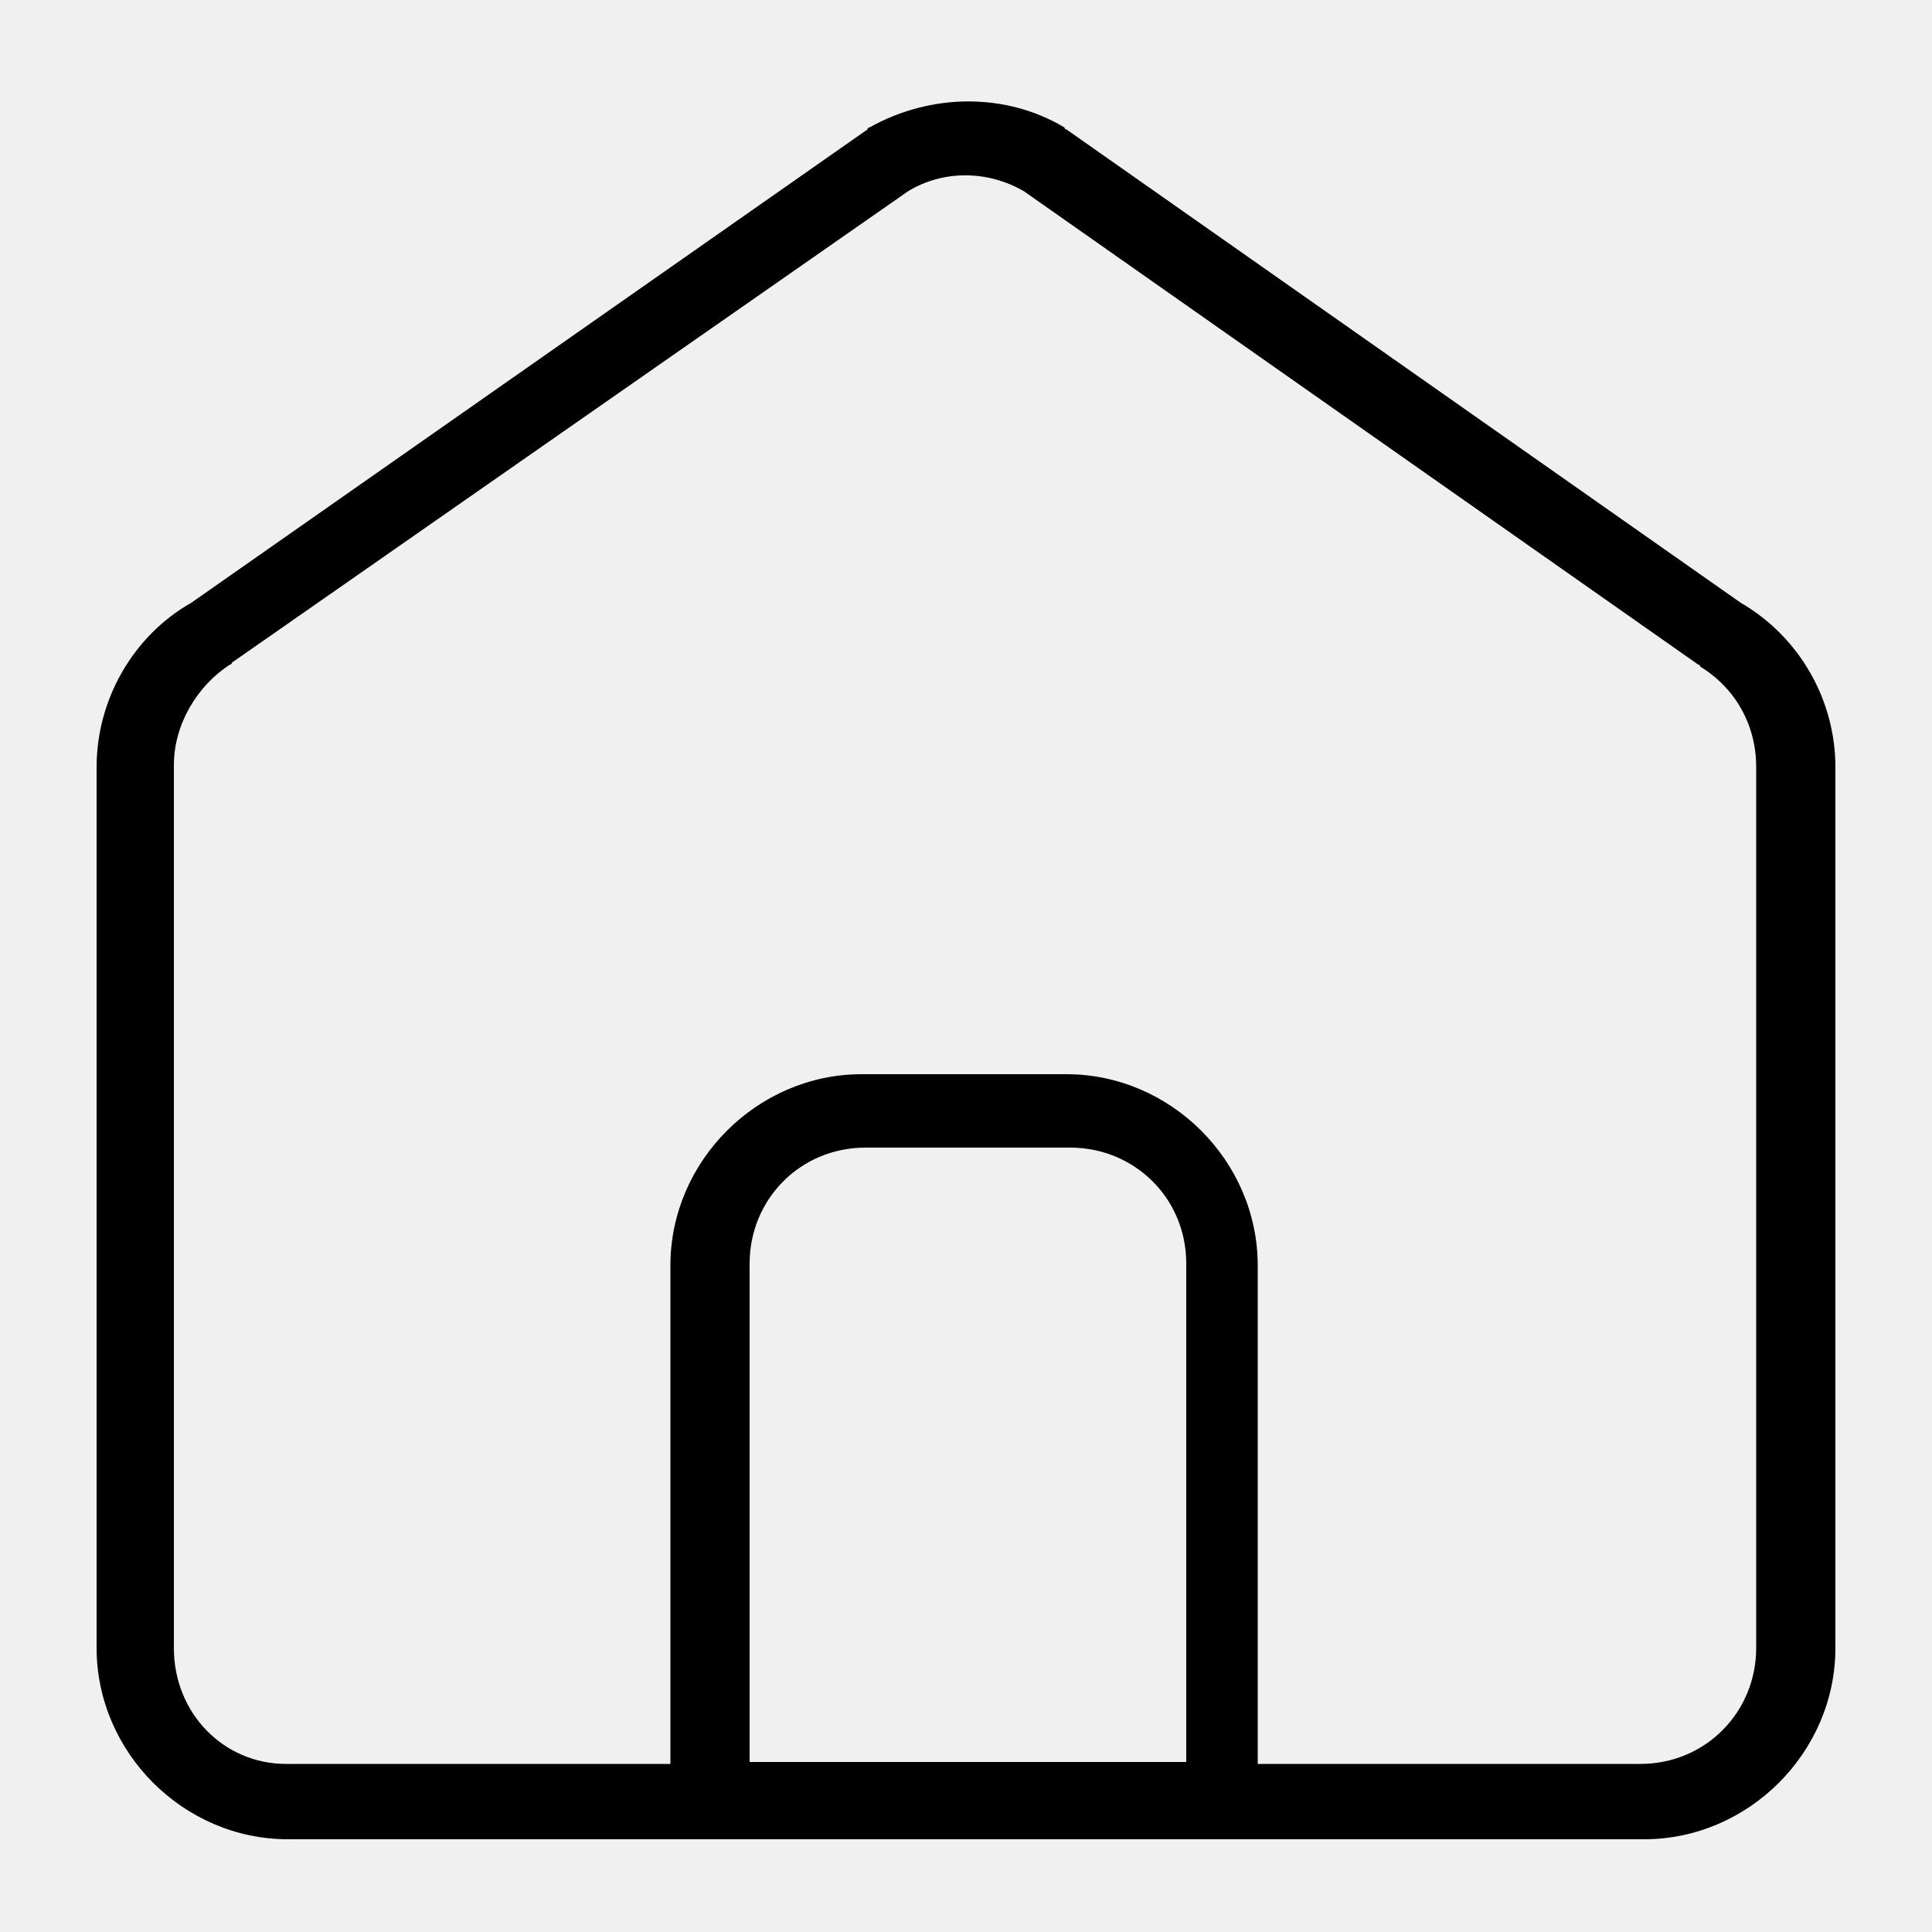
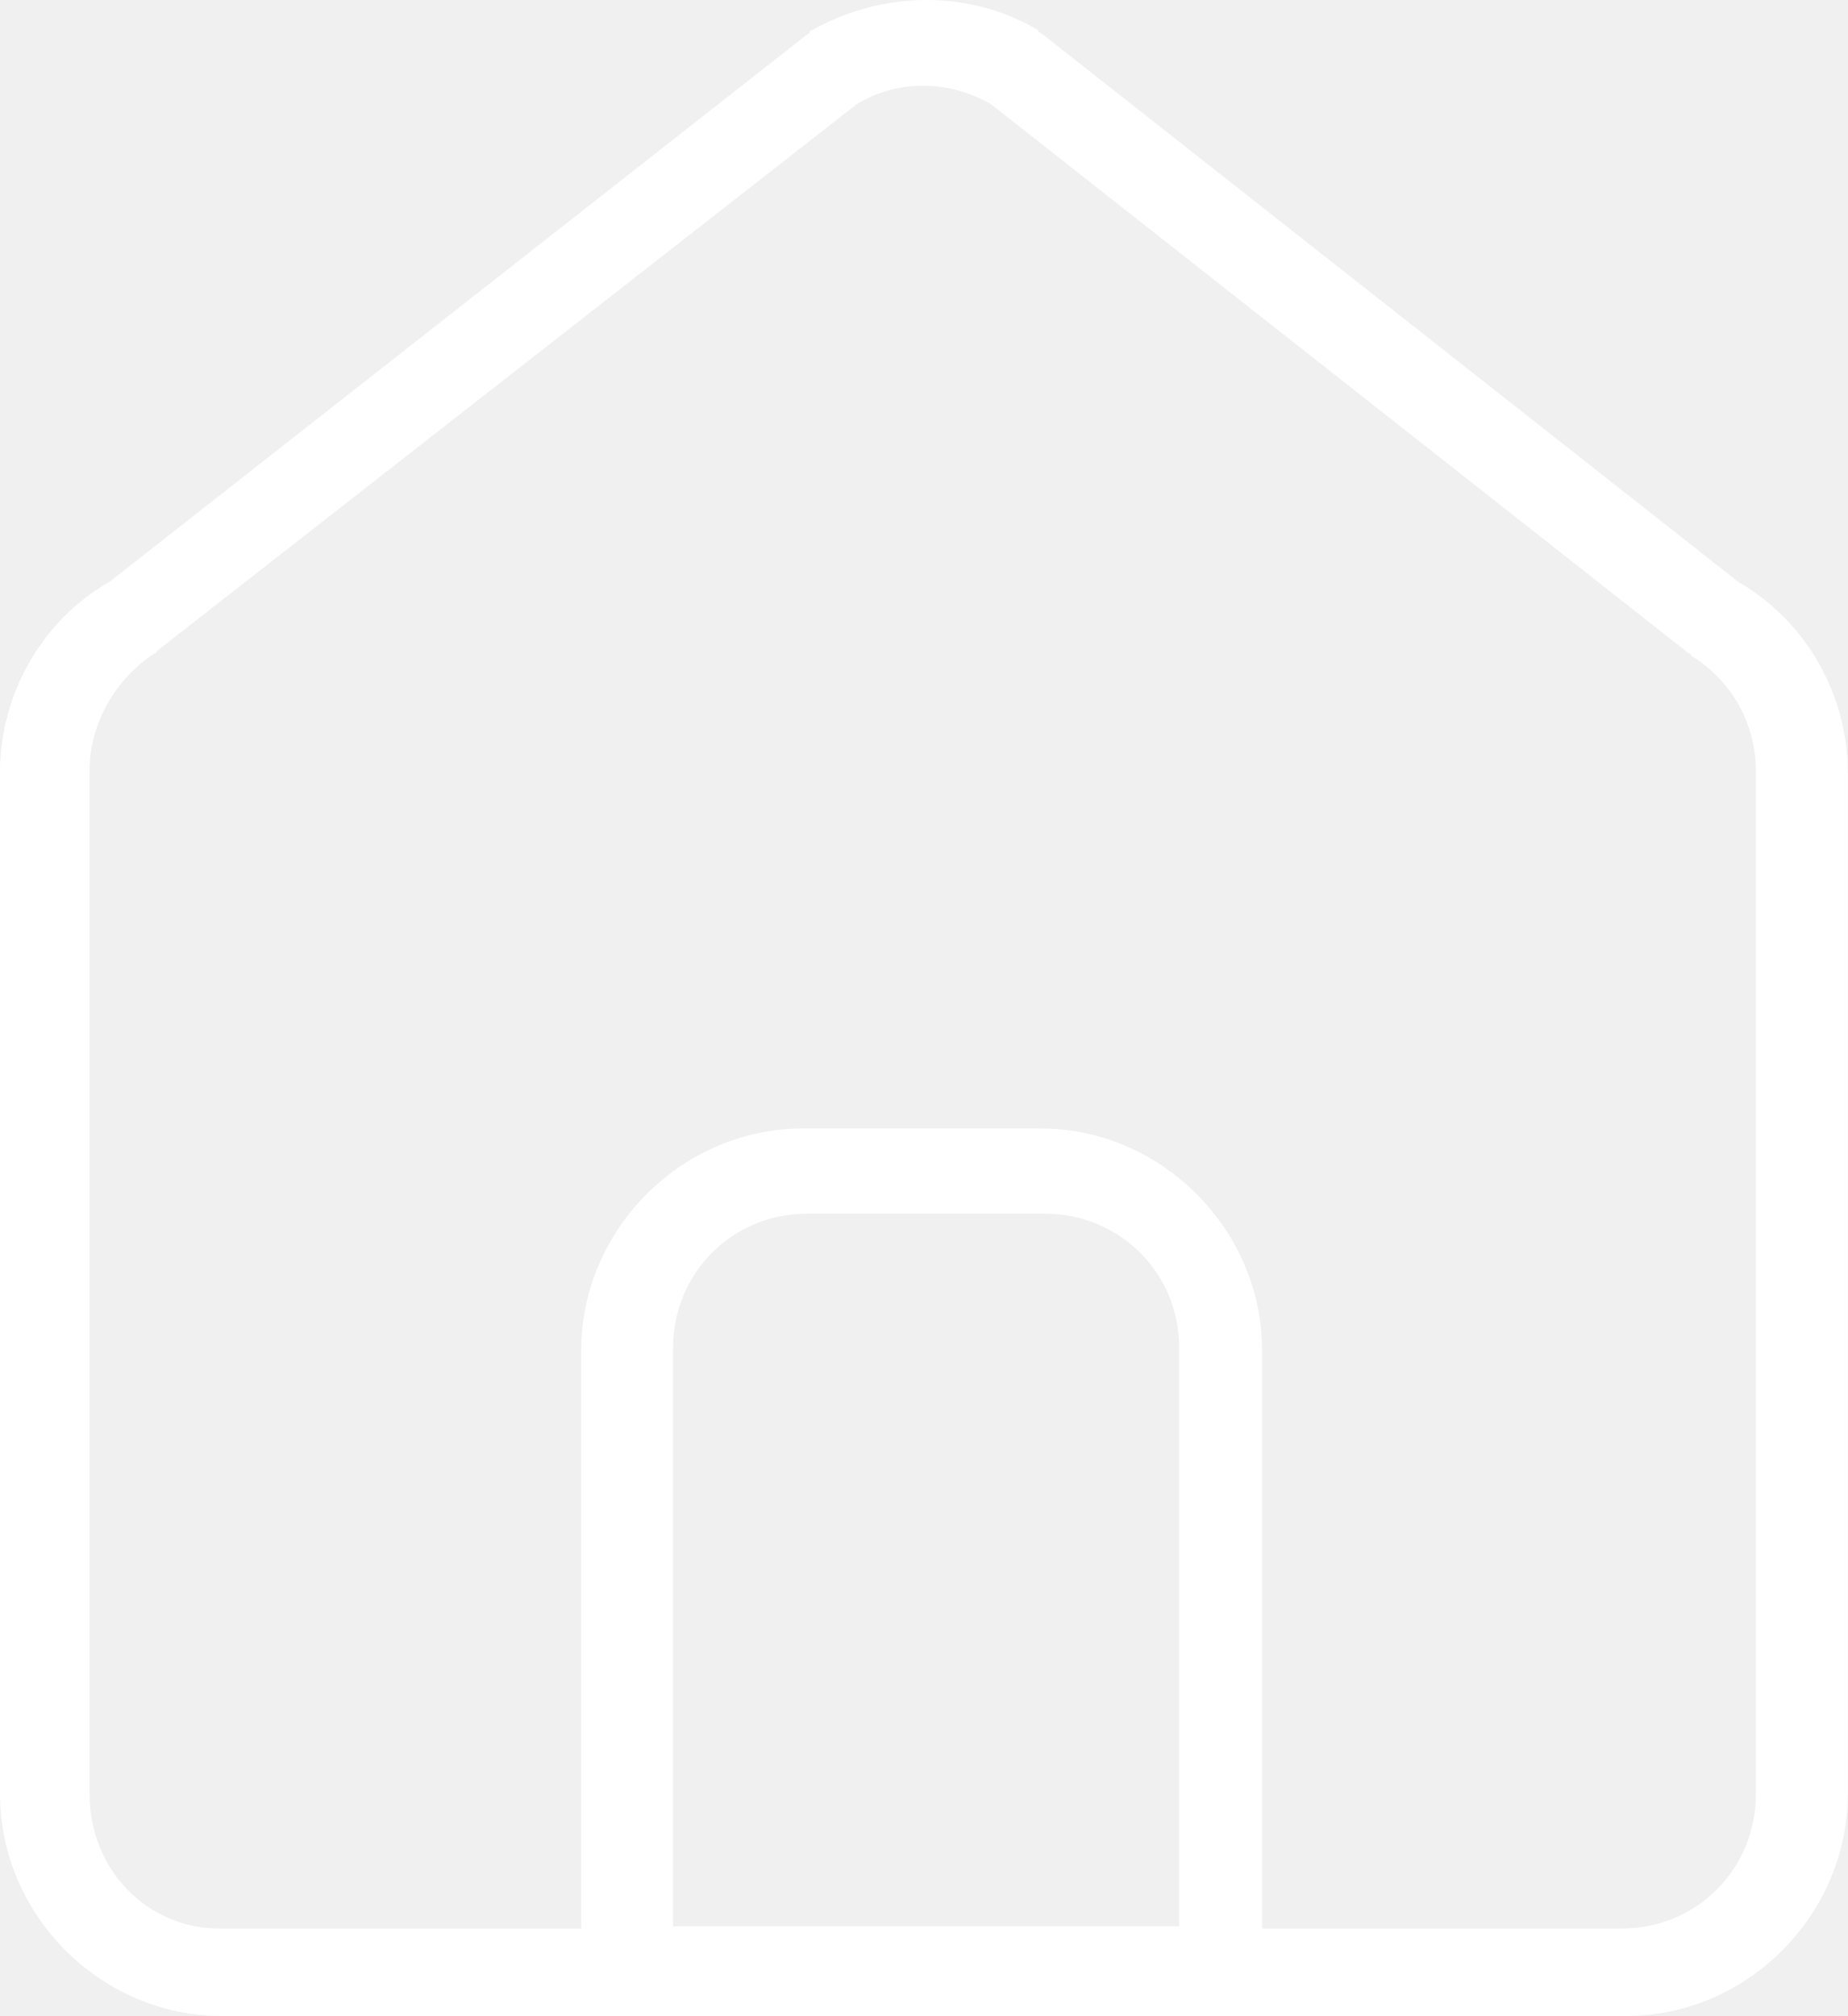
- <svg xmlns="http://www.w3.org/2000/svg" id="Layer_1" data-name="Layer 1" version="1.1" viewBox="0 0 100 100">
-   <defs>
-     <style>
-       .cls-1 {
-         fill: #000;
-         stroke-width: 0px;
-       }
-     </style>
-   </defs>
-   <path class="cls-1" d="M15,95.2h70.1c5.4,0,9.9-4.5,9.9-9.9v-45.6c0-3.4-1.8-6.7-4.9-8.5L55.2,6.7s-.1,0-.1-.1c-3-1.8-6.9-1.8-10.1,0,0,0-.1,0-.1.1L9.9,31.2c-3,1.7-4.9,5-4.9,8.5v45.6c0,5.4,4.5,9.9,9.9,9.9h0ZM38.8,91.2v-25.8c0-3.3,2.6-6,6-6h10.6c3.3,0,6,2.6,6,6v25.8h-22.5ZM9,39.6c0-2.1,1.2-4.1,2.9-5.2,0,0,.1,0,.1-.1L47,9.9c1.8-1.1,4.1-1.1,6,0l34.9,24.5s.1,0,.1.1c1.8,1.1,2.9,3,2.9,5.2v45.6c0,3.3-2.6,6-6,6h-19.8v-25.8c0-5.4-4.5-9.9-9.9-9.9h-10.6c-5.4,0-9.9,4.5-9.9,9.9v25.8H14.8c-3.2,0-5.8-2.6-5.8-6v-45.6Z" />
+ <svg xmlns="http://www.w3.org/2000/svg" width="22" height="24" viewBox="0 0 22 24" fill="none">
+   <path d="M2.667 24H19.36C20.8 24 22 22.799 22 21.358V9.192C22 8.285 21.52 7.404 20.693 6.924L12.387 0.387C12.387 0.387 12.36 0.387 12.36 0.36C11.56 -0.12 10.52 -0.12 9.667 0.36C9.667 0.36 9.64 0.36 9.64 0.387L1.307 6.924C0.507 7.377 0 8.258 0 9.192V21.358C0 22.799 1.2 24 2.64 24H2.667ZM8.013 22.933V16.049C8.013 15.168 8.707 14.448 9.613 14.448H12.44C13.32 14.448 14.04 15.142 14.04 16.049V22.933H8.04H8.013ZM1.067 9.165C1.067 8.605 1.387 8.071 1.84 7.778C1.84 7.778 1.867 7.778 1.867 7.751L10.2 1.241C10.68 0.947 11.293 0.947 11.8 1.241L20.107 7.778C20.107 7.778 20.133 7.778 20.133 7.804C20.613 8.098 20.907 8.605 20.907 9.192V21.358C20.907 22.239 20.213 22.959 19.307 22.959H15.027V16.076C15.027 14.635 13.827 13.434 12.387 13.434H9.56C8.12 13.434 6.92 14.635 6.92 16.076V22.959H2.613C1.76 22.959 1.067 22.266 1.067 21.358V9.192V9.165Z" fill="white" />
</svg>
